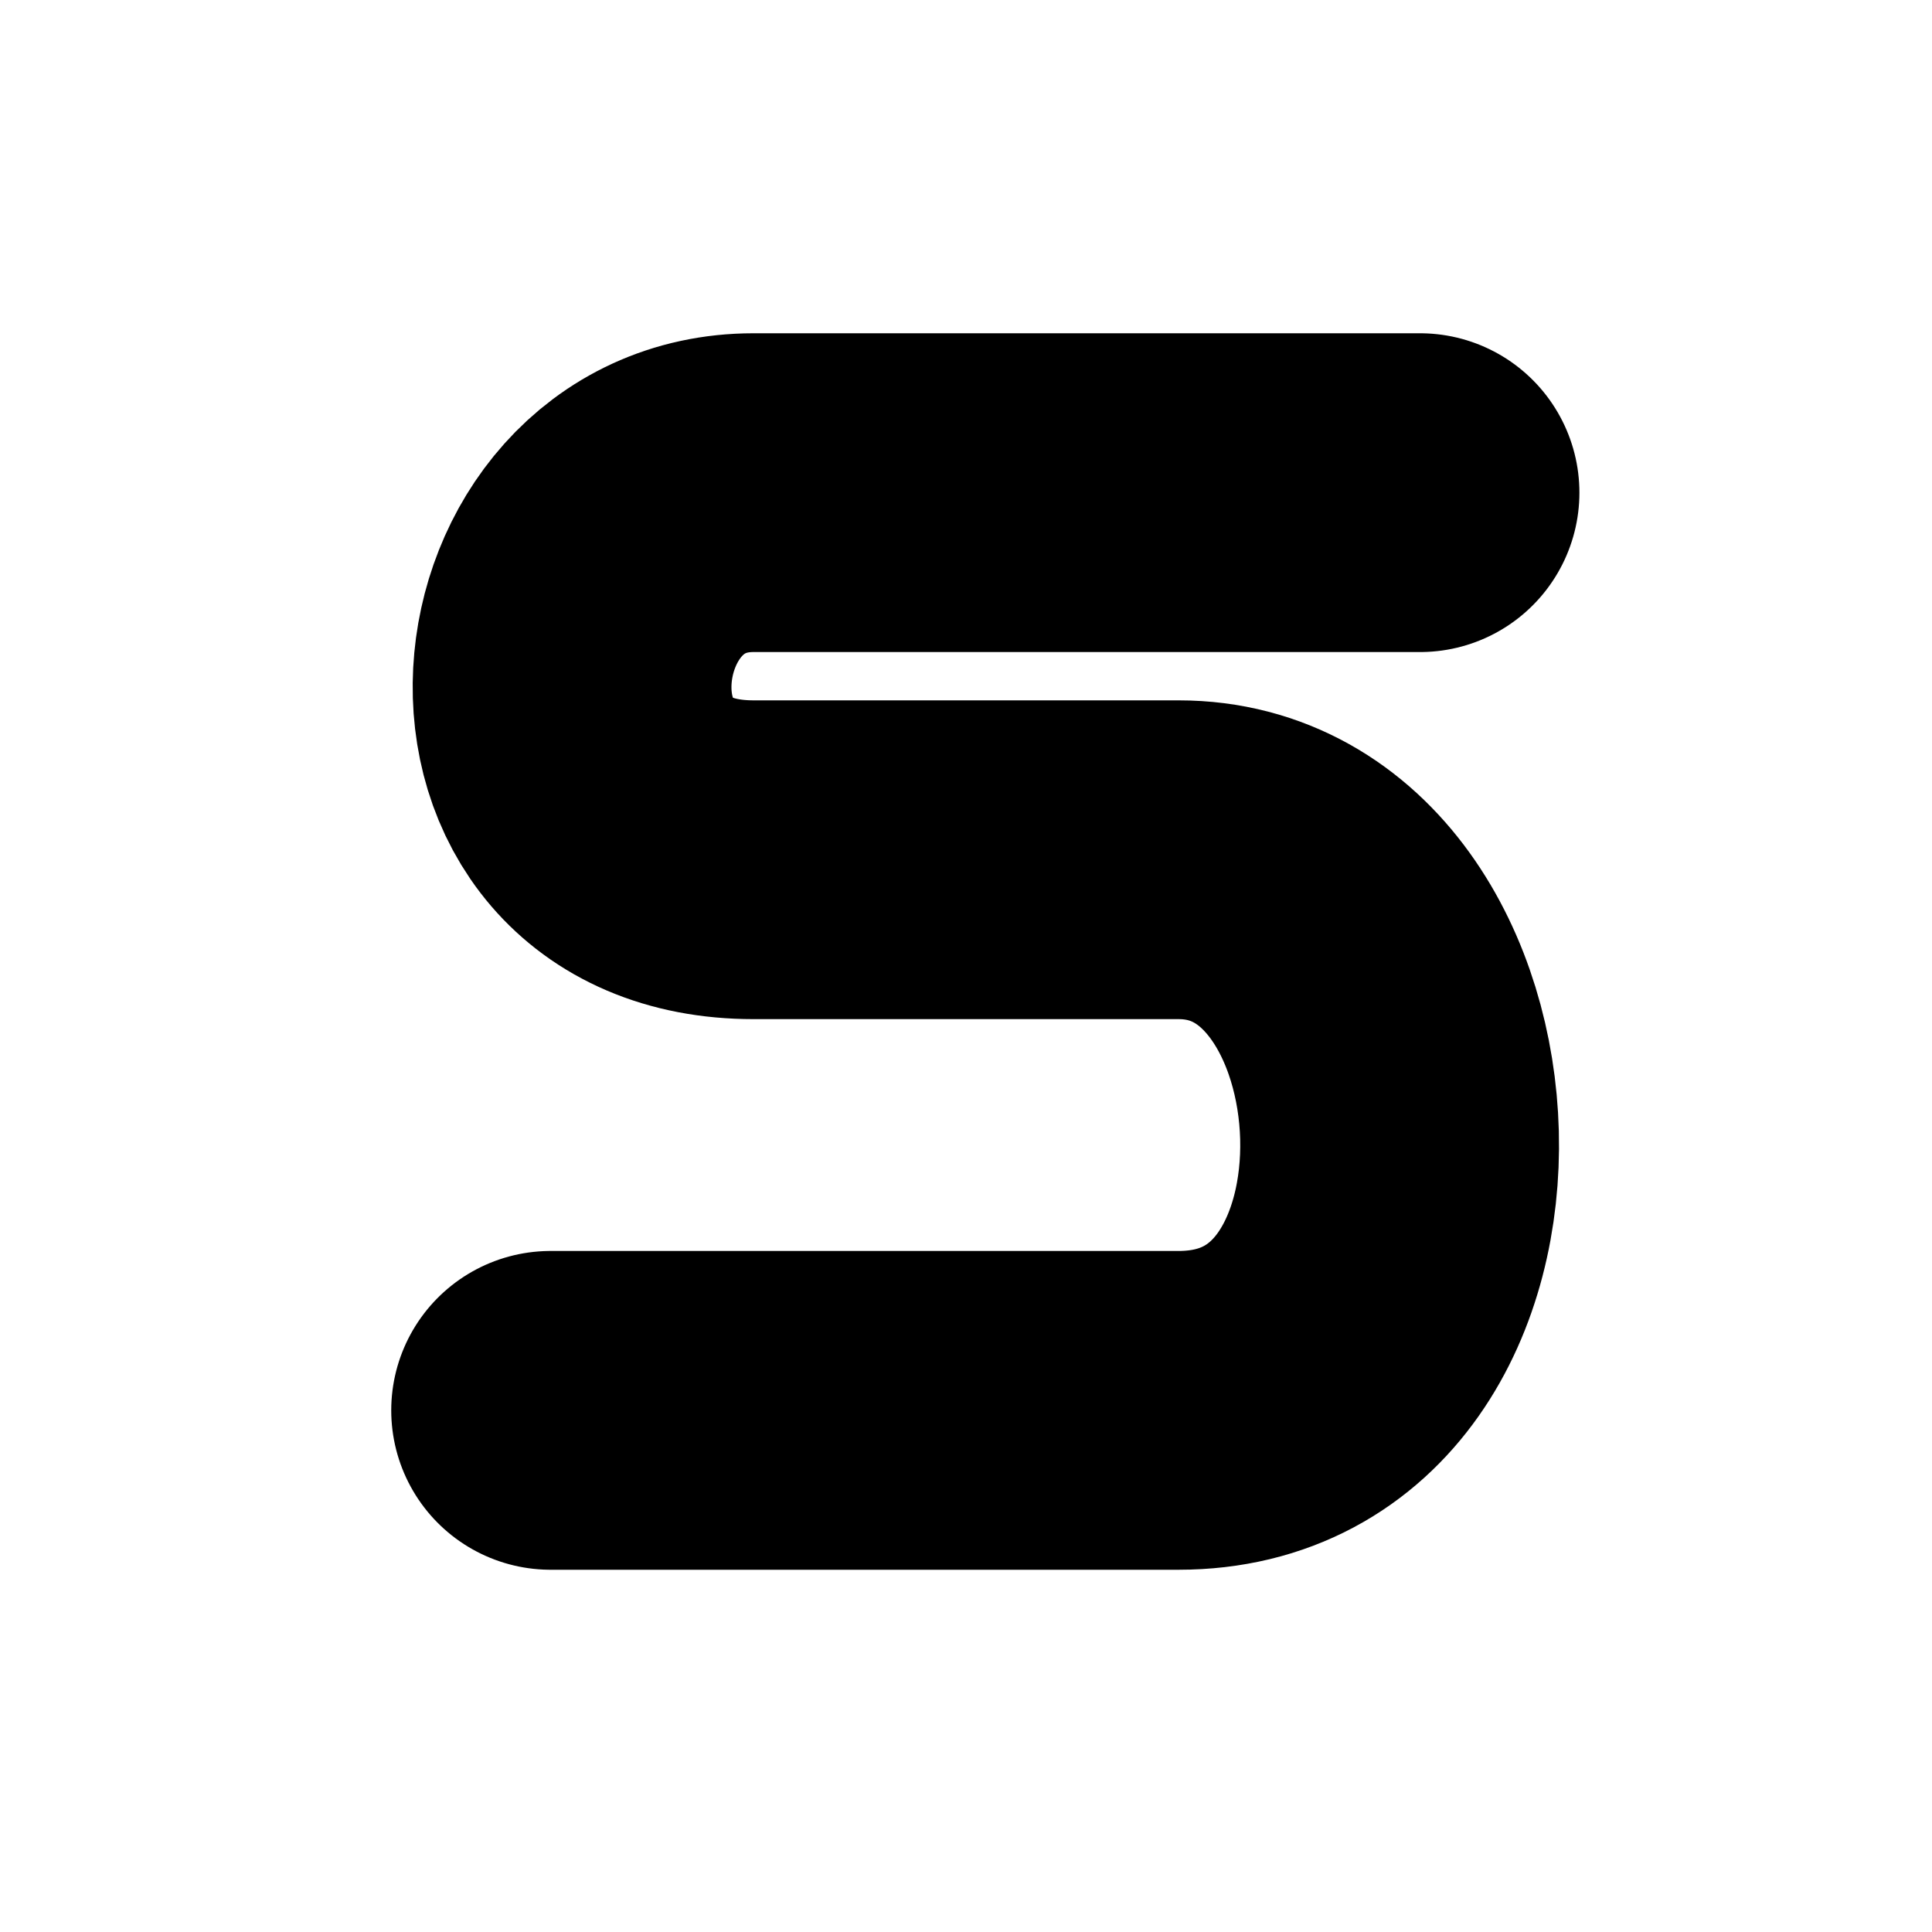
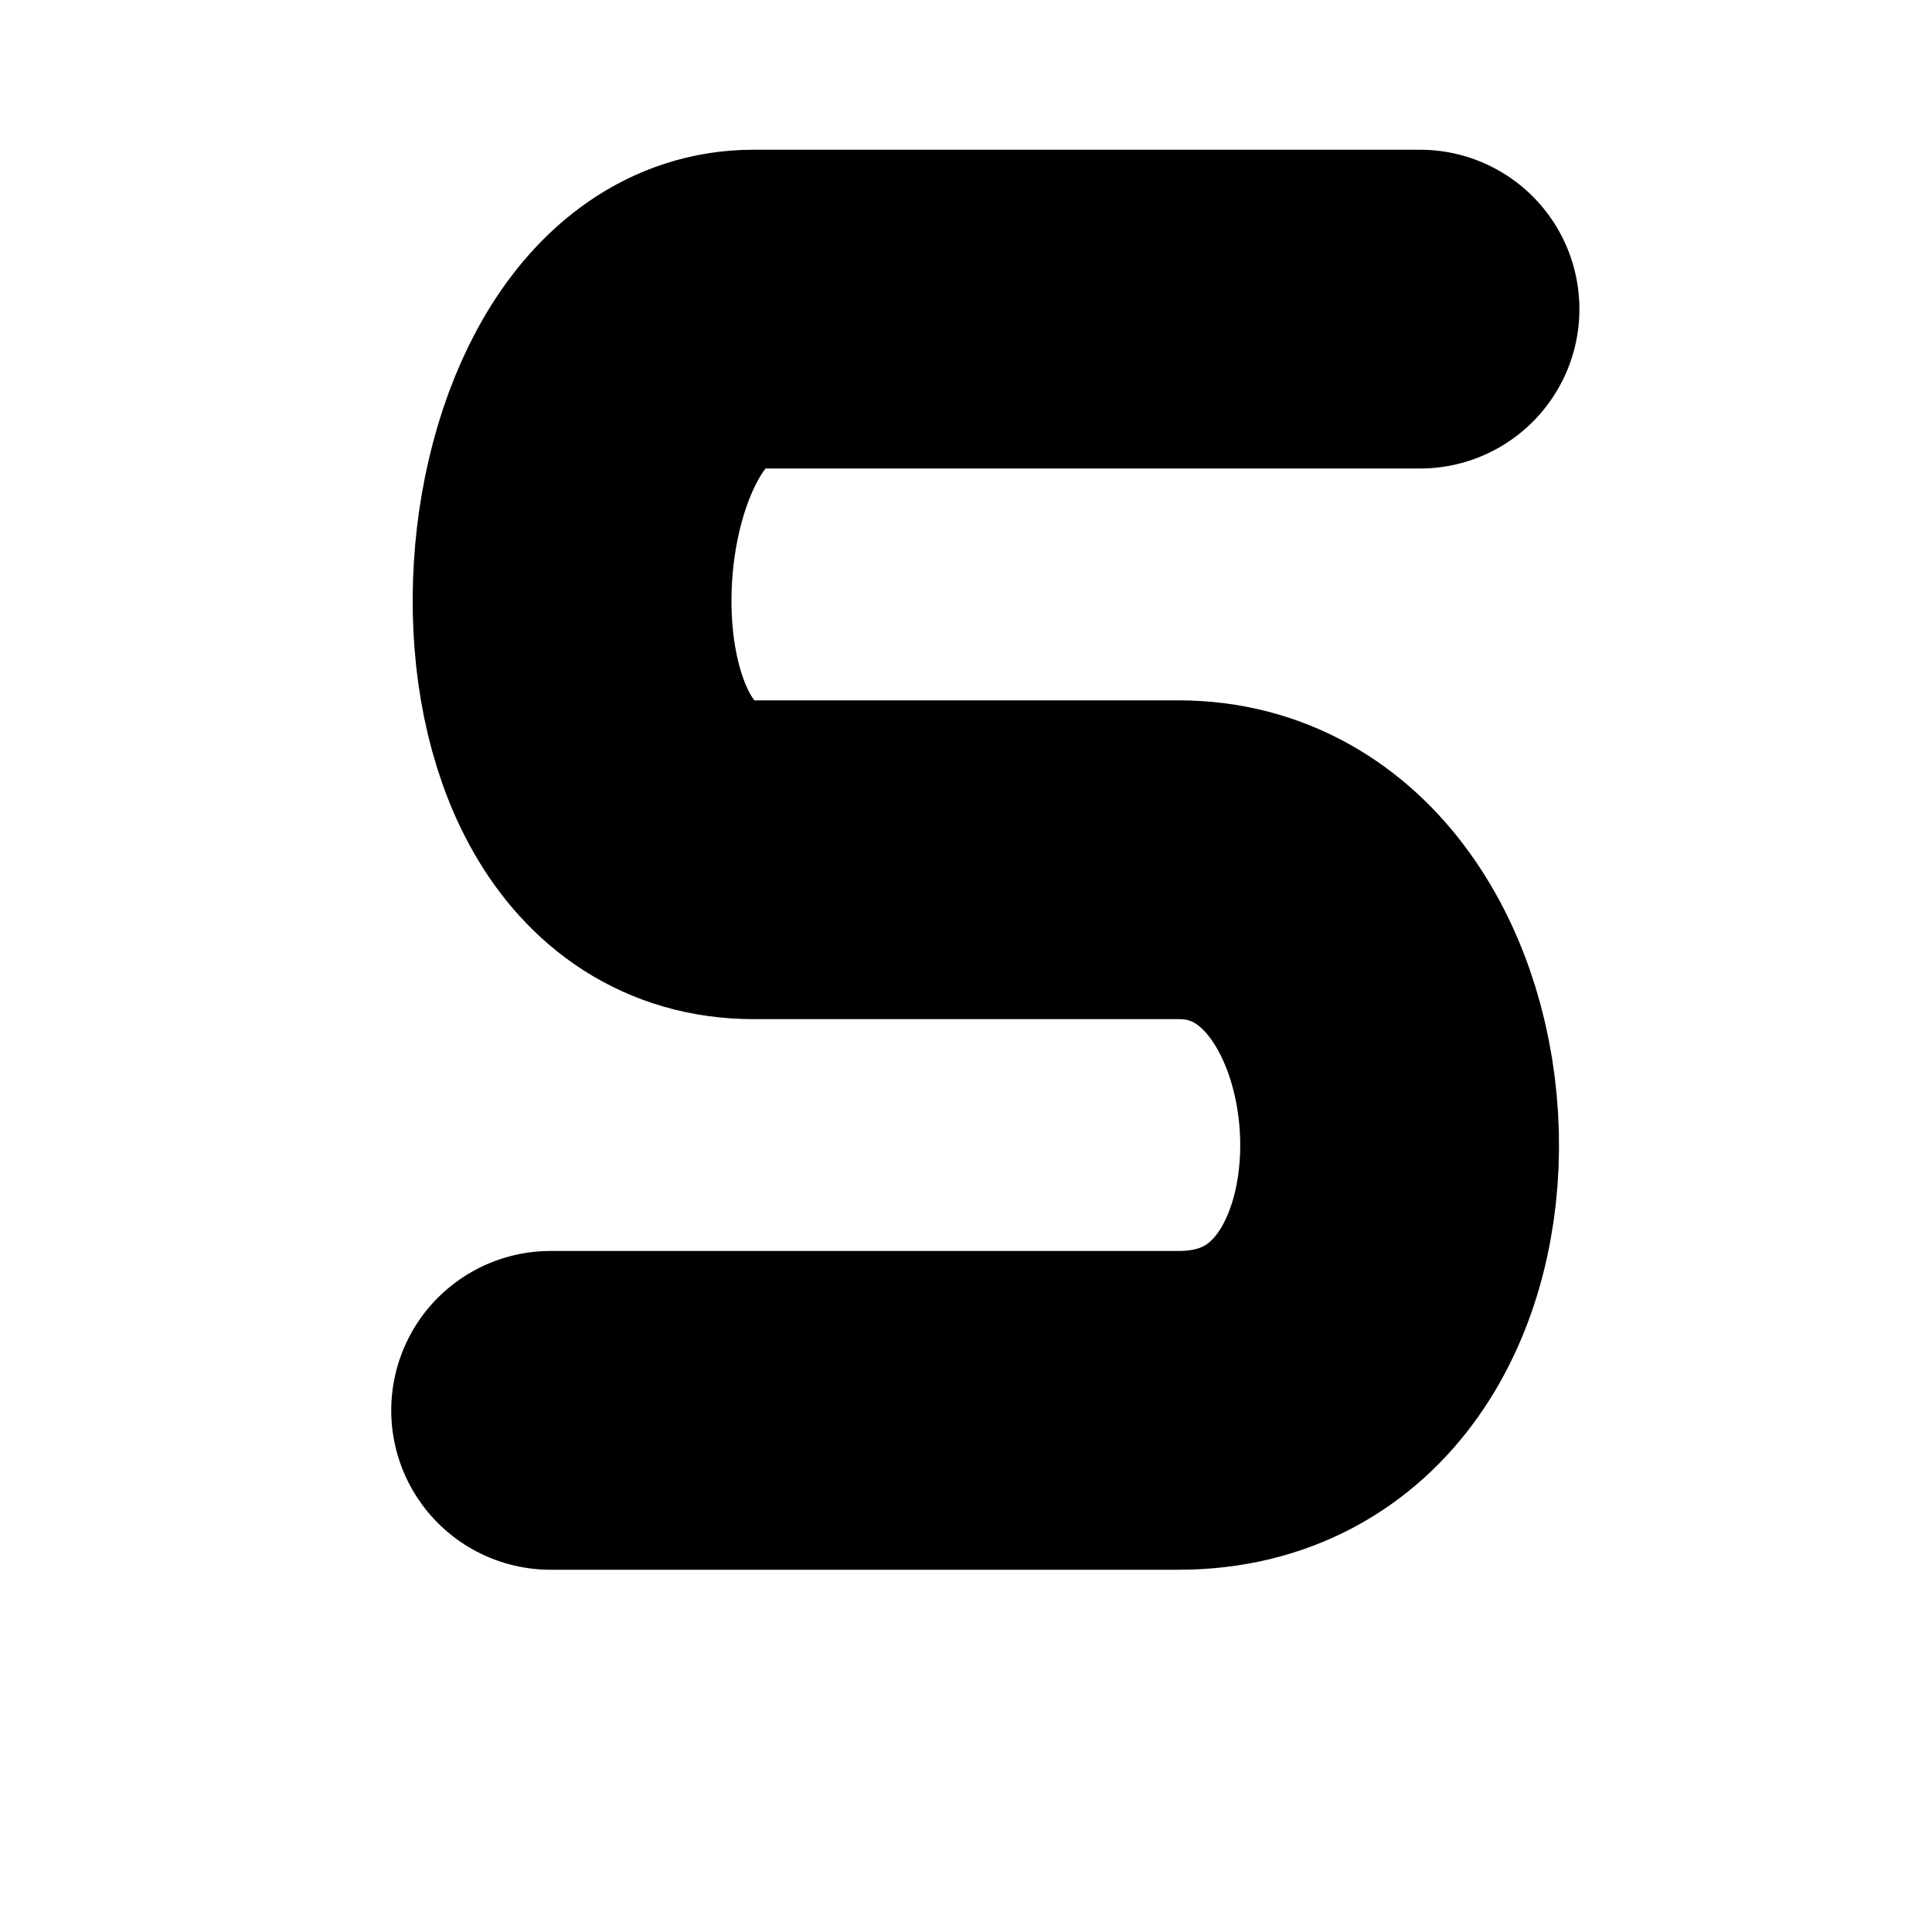
<svg xmlns="http://www.w3.org/2000/svg" width="44" height="44" viewBox="0 0 1000 1000" fill="none">
-   <path d="M735 255H390C275 255 255 445 390 445H610C755 445 770 730 610 730H285" stroke="#000000" stroke-width="165" stroke-linecap="round" stroke-linejoin="round" />
+   <path d="M735 160H390C275 160 255 445 390 445H610C755 445 770 730 610 730H285" stroke="#000000" stroke-width="165" stroke-linecap="round" stroke-linejoin="round" />
</svg>
